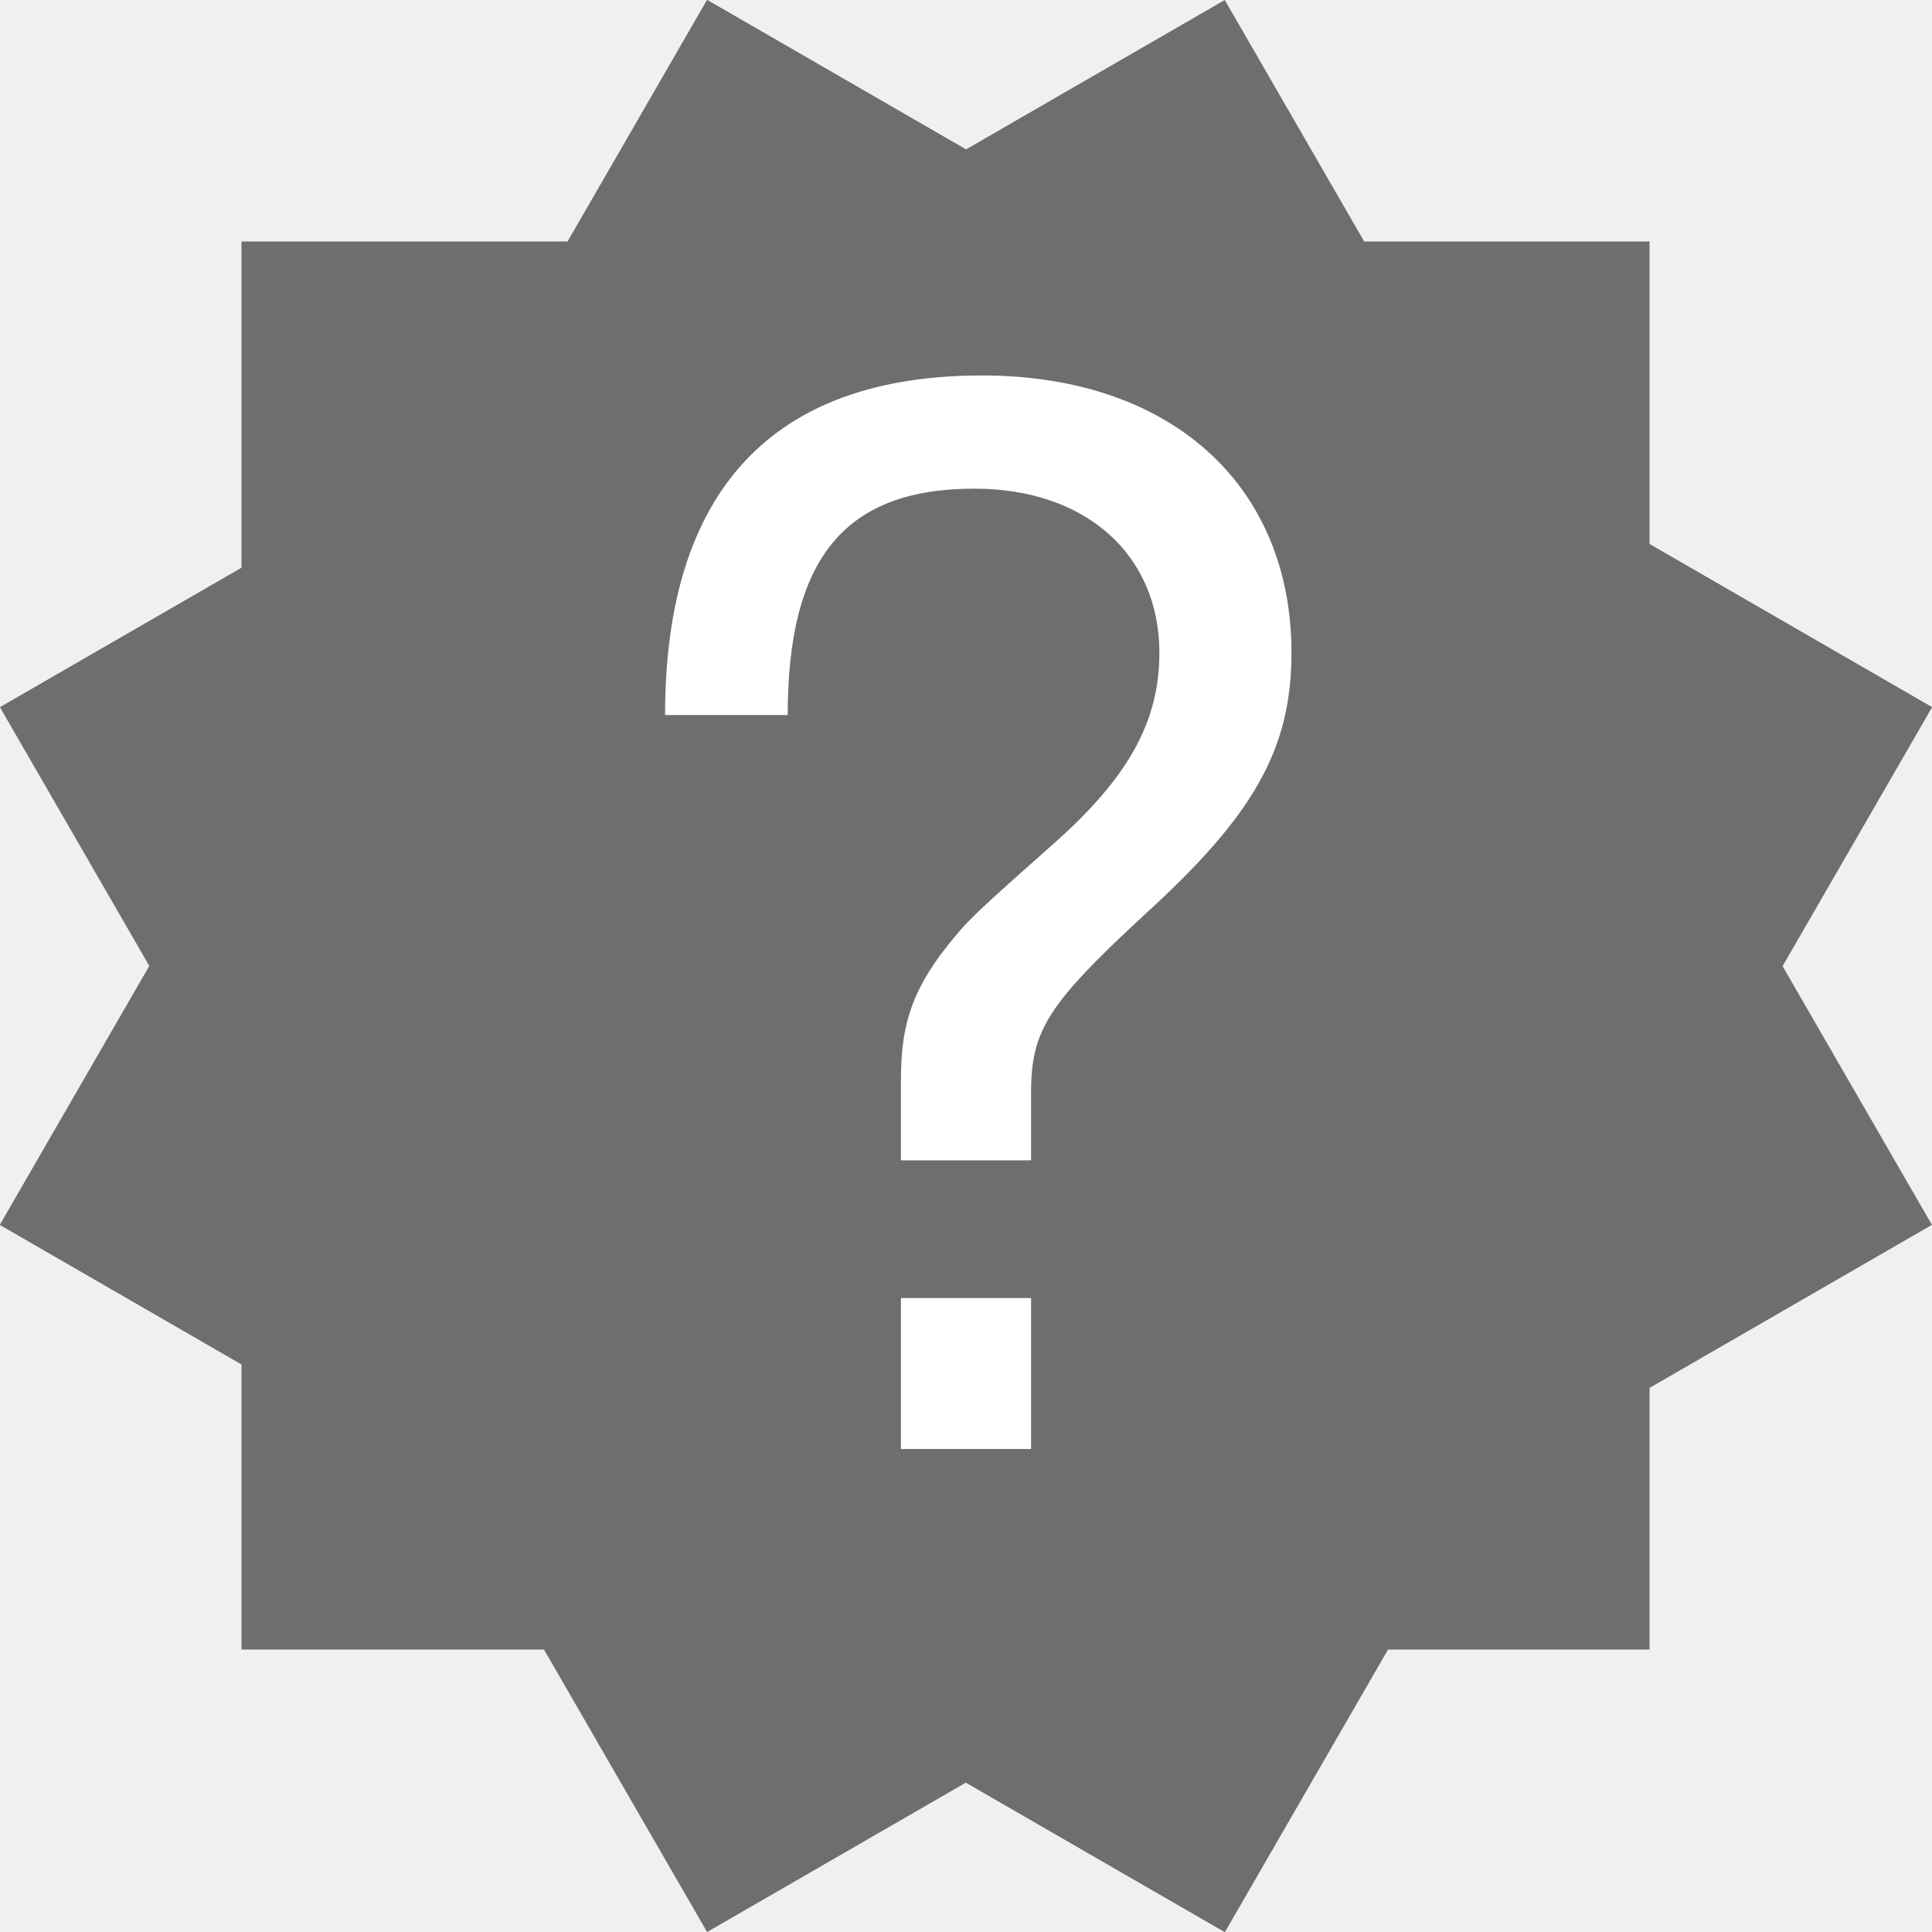
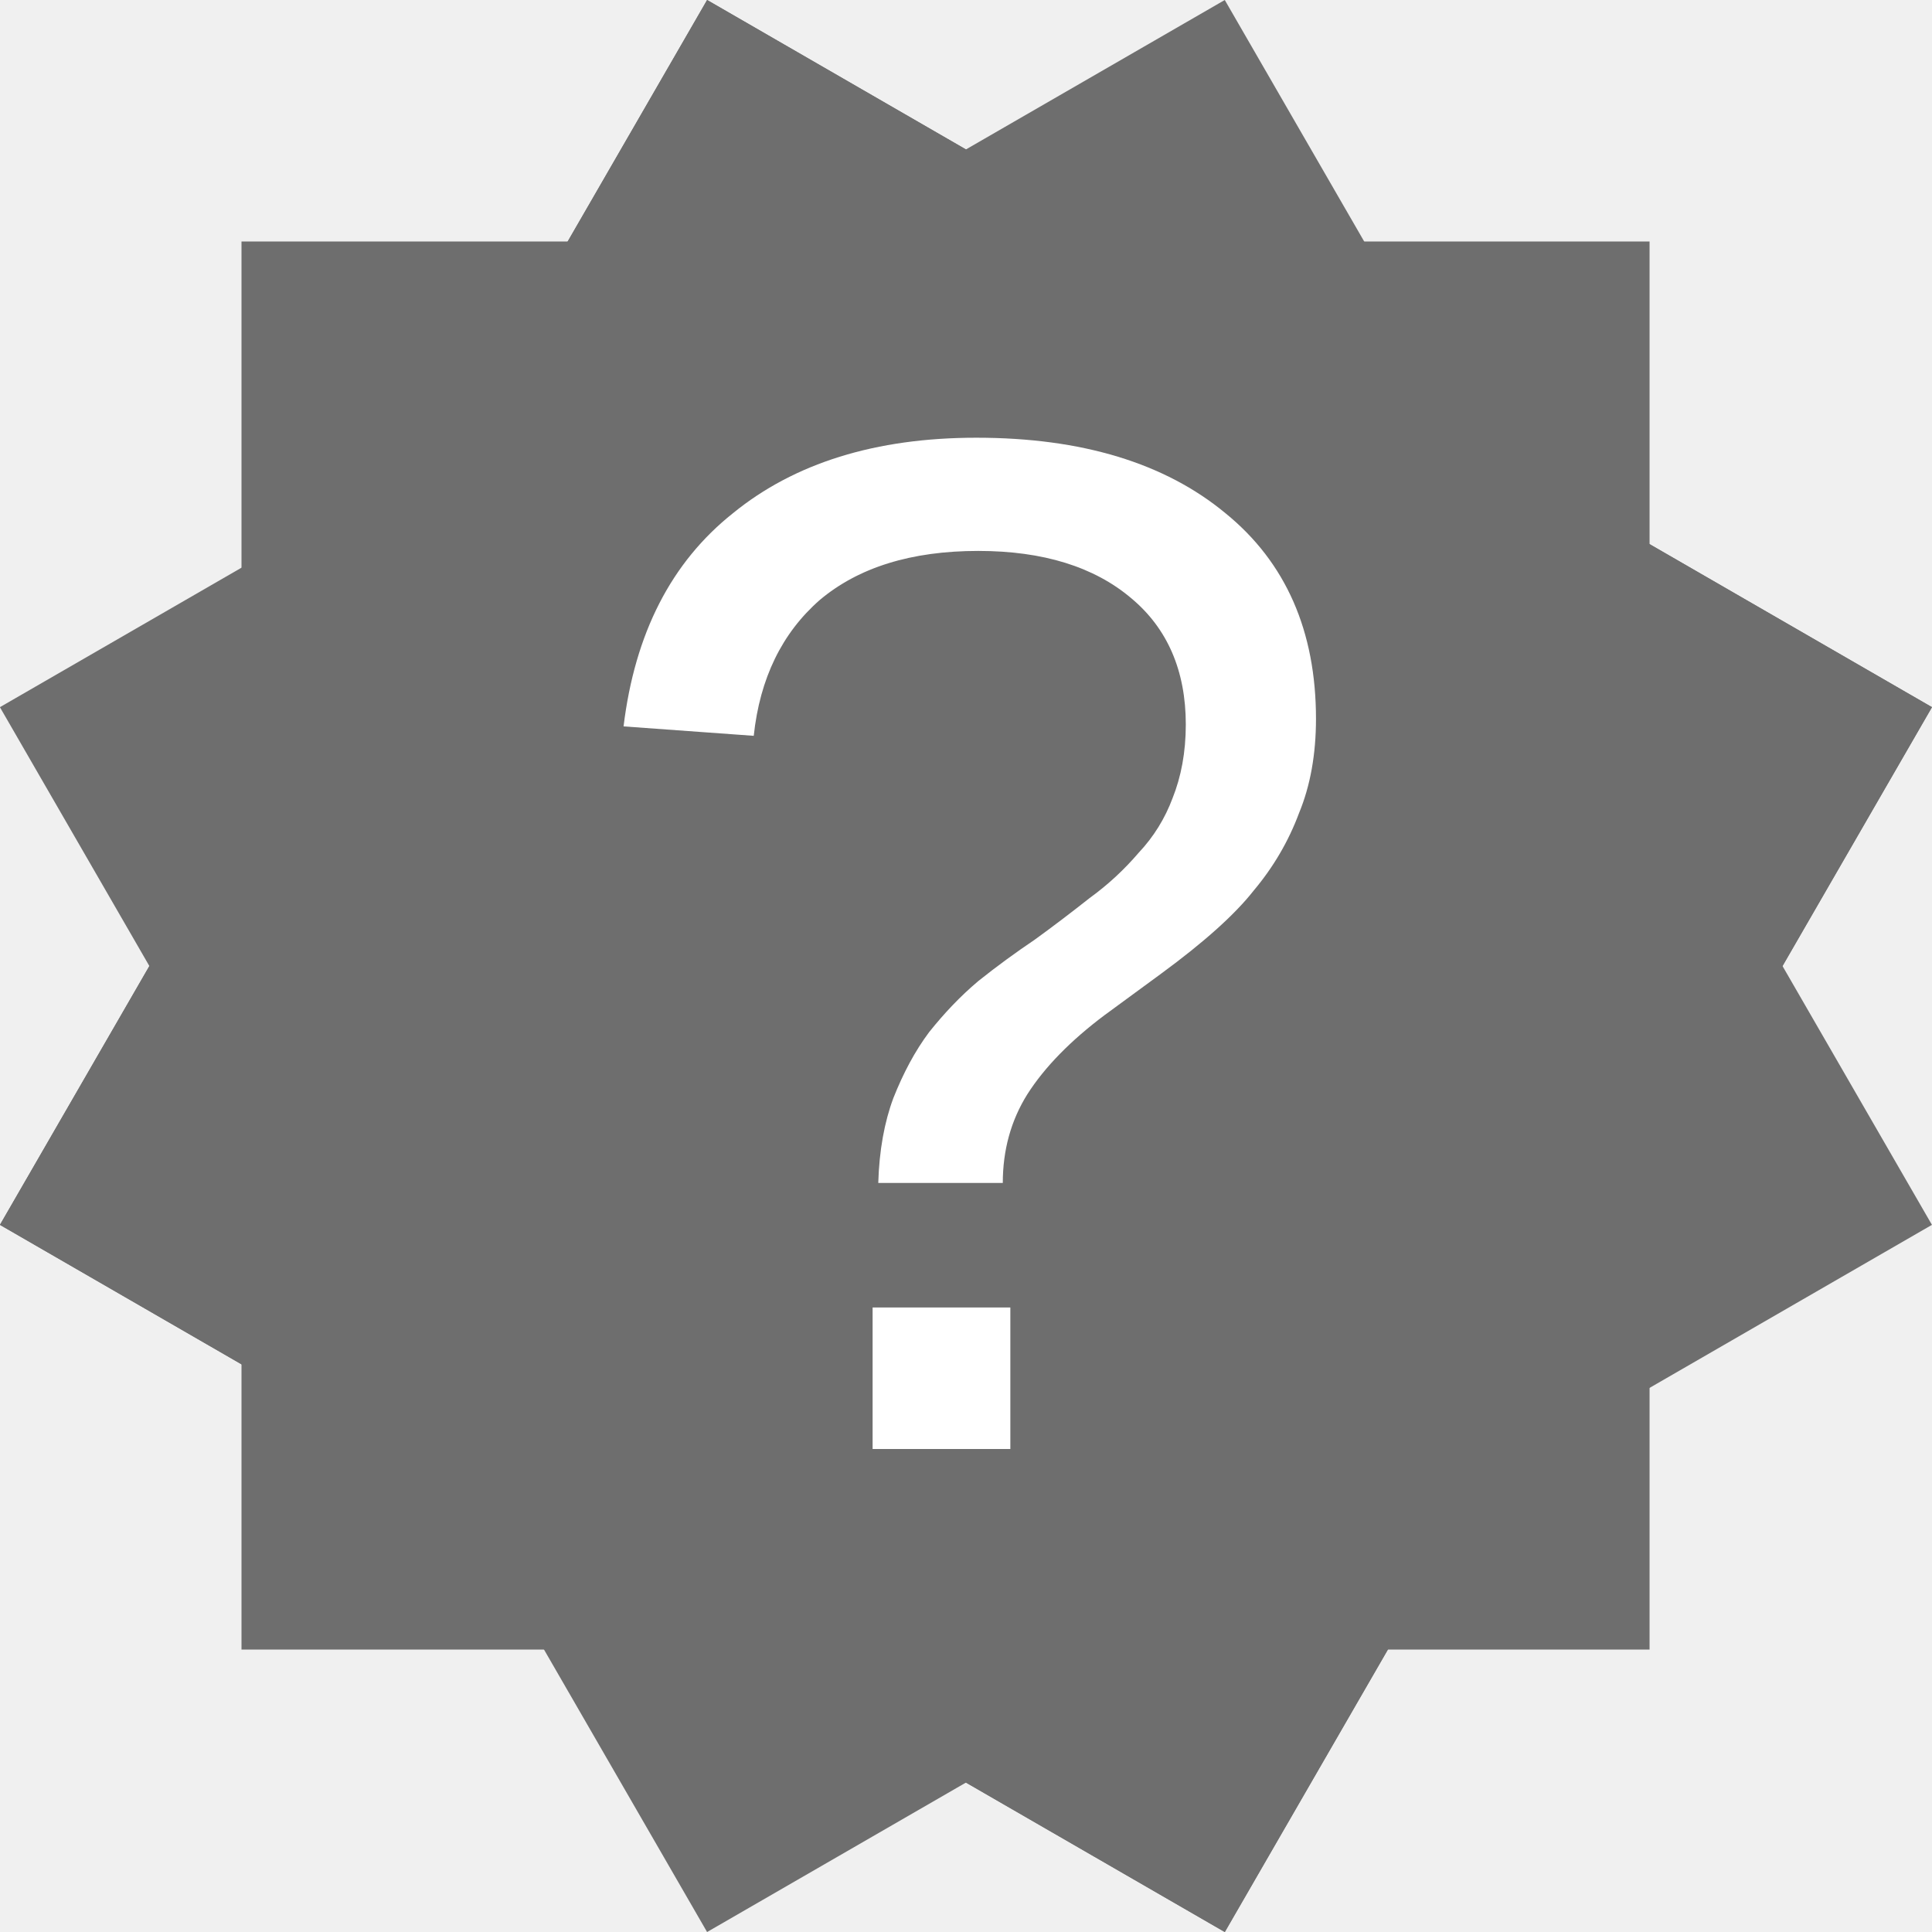
<svg xmlns="http://www.w3.org/2000/svg" width="16" height="16" viewBox="0 0 16 16">
  <defs>
-     <style>.a{fill:#6e6e6e;}.b{fill:#fff;font-size:12px;font-family:HelveticaNeue, Helvetica Neue;}</style>
+     <style>.a{fill:#6e6e6e;}.b{fill:#fff;font-size:12px;font-family:Arial;}</style>
  </defs>
  <rect class="a" width="11.661" height="11.661" transform="translate(2 2)" />
  <rect class="a" width="11.713" height="11.713" transform="translate(5.856 0) rotate(30)" />
  <rect class="a" width="11.713" height="11.713" transform="translate(5.856 0) rotate(30)" />
  <rect class="a" width="11.713" height="11.713" transform="translate(10.143 0) rotate(60)" />
  <text class="b" transform="translate(8 12)">
    <tspan x="-3.336" y="0">?</tspan>
  </text>
</svg>
